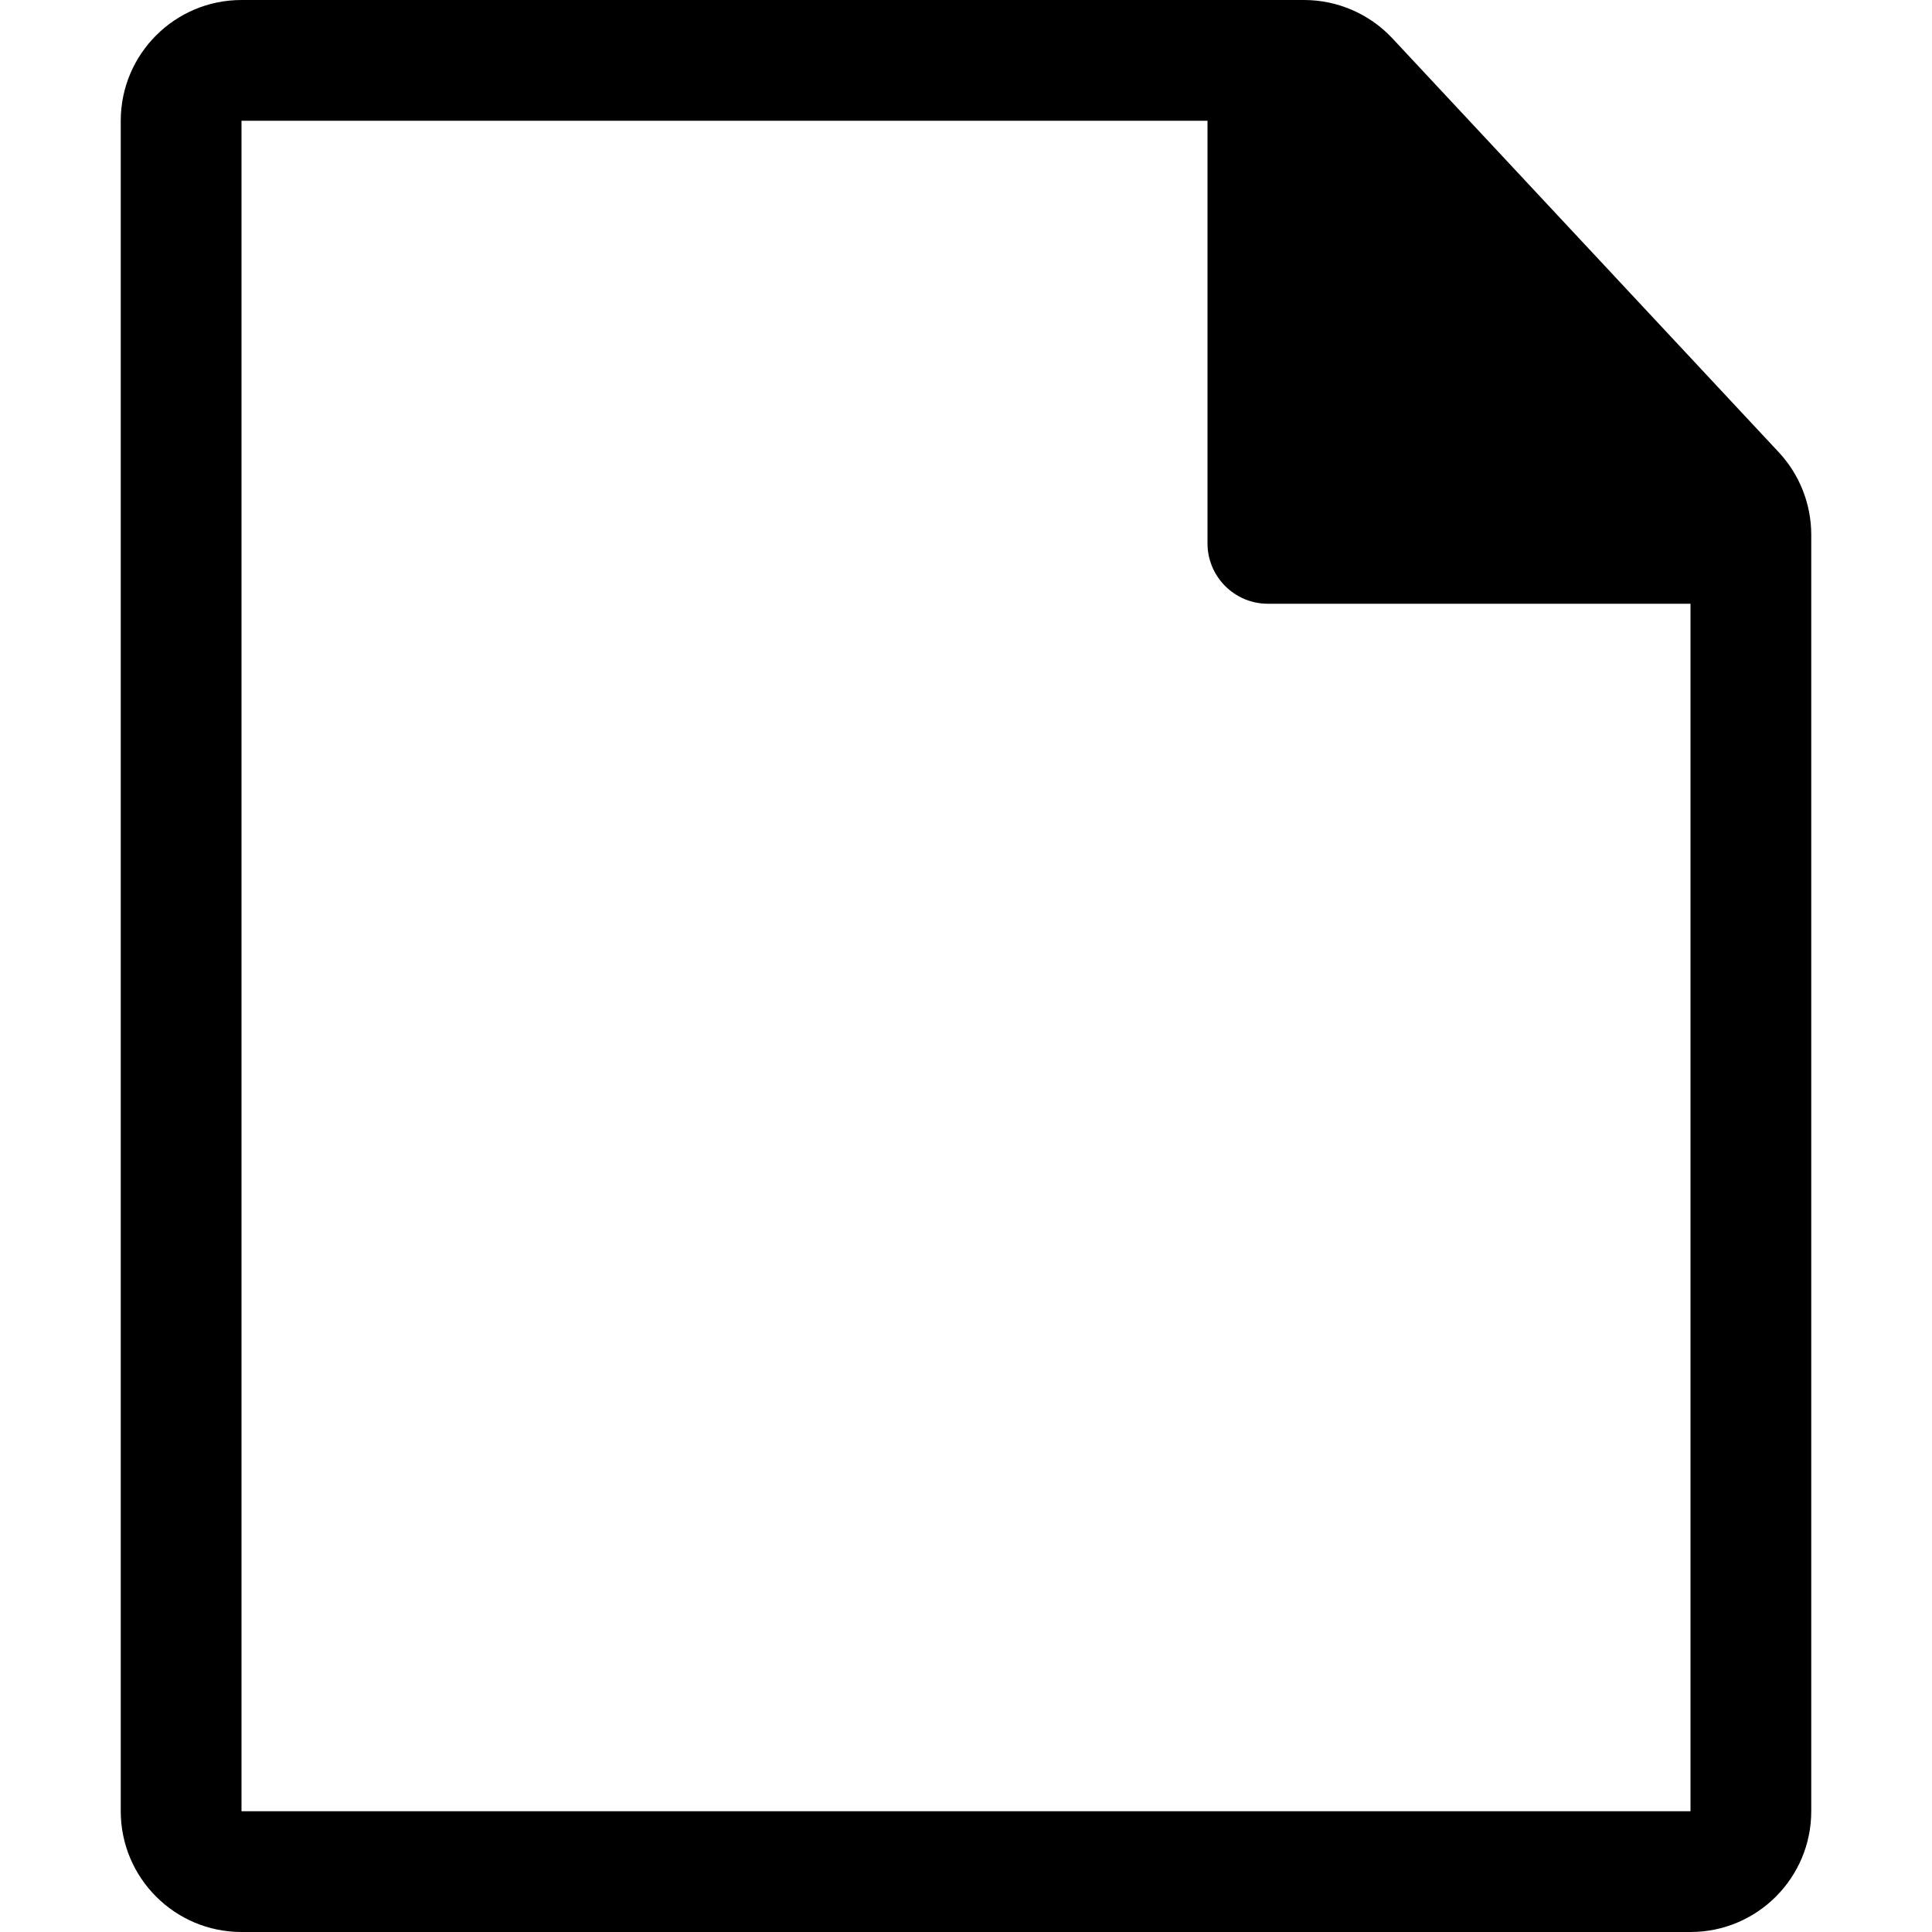
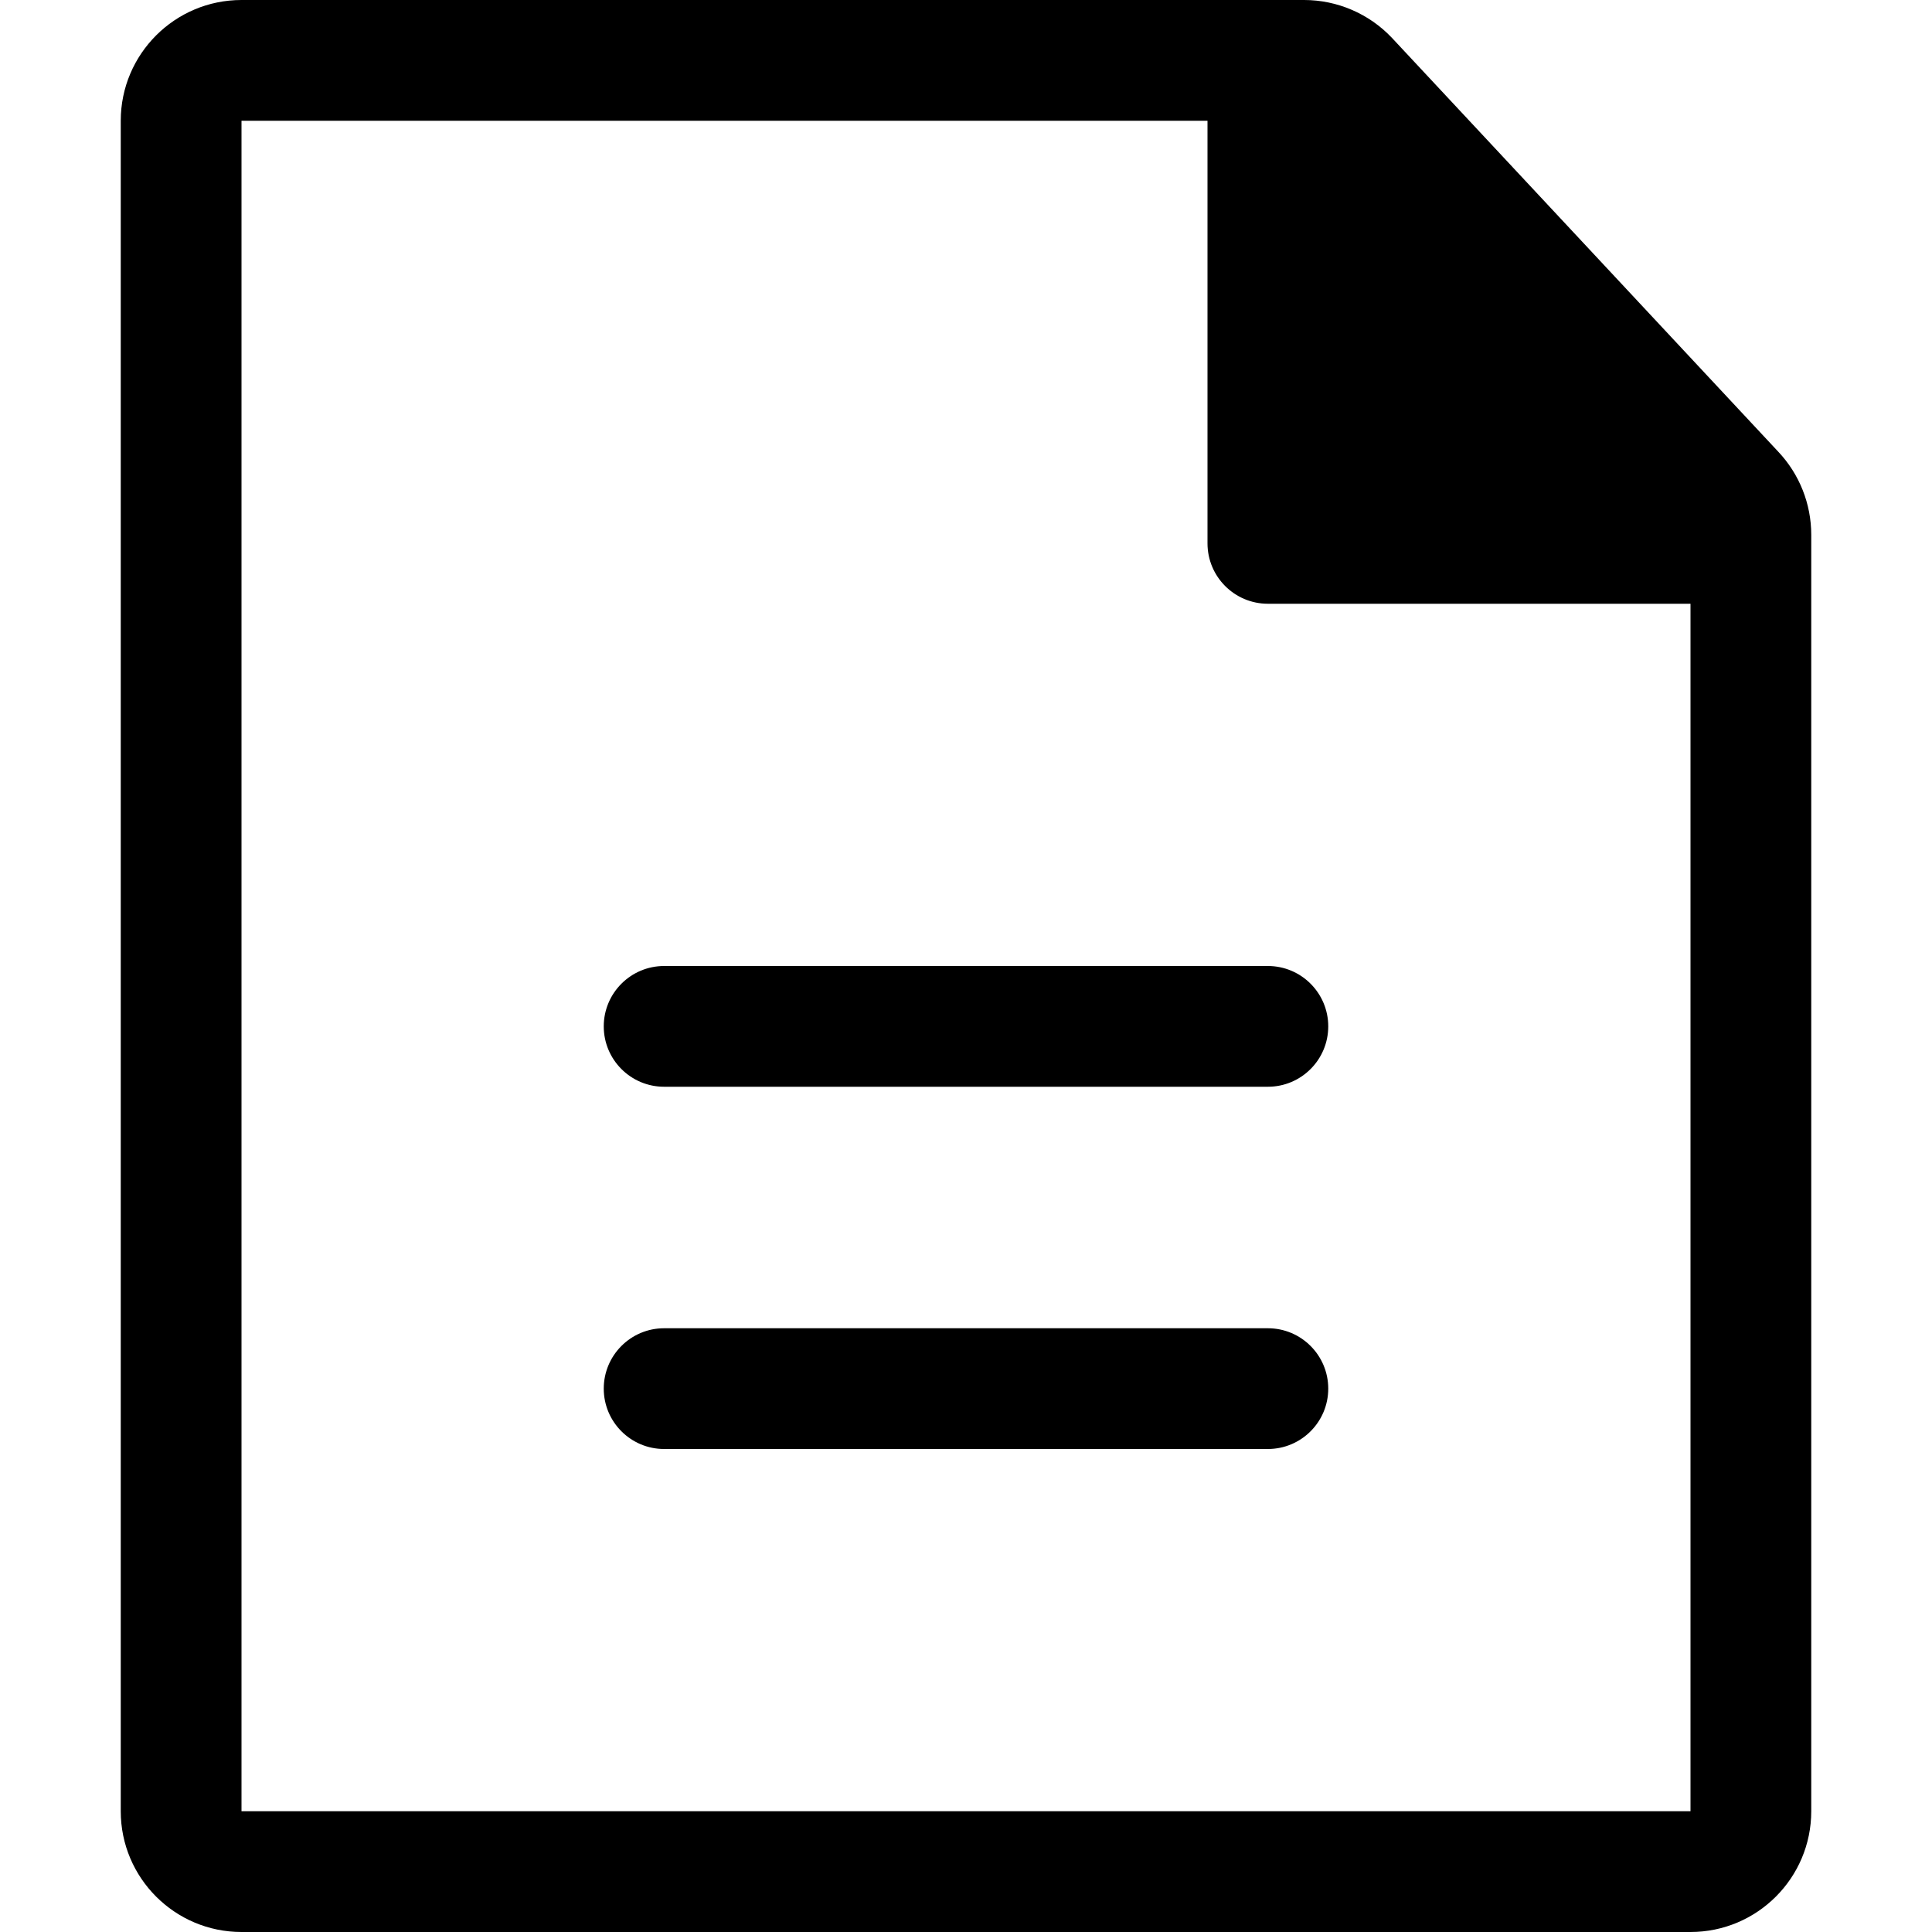
<svg xmlns="http://www.w3.org/2000/svg" width="16" height="16" viewBox="0 0 16 16">
-   <path d="M10.8,0 L2,0 C1.448,0 1,0.448 1,1 L1,15 C1,15.552 1.448,16 2,16 L14,16 C14.552,16 15,15.552 15,15 L15,4.429 C15,4.173 14.902,3.926 14.726,3.74 L11.526,0.312 C11.337,0.113 11.074,0 10.8,0 M14,5 L14,15 L2,15 L2,1 L10,1 L10,4.5 C10,4.776 10.224,5 10.5,5 L14,5 Z" />
+   <path d="M10.8,0 C11.074,0 11.337,0.113 11.526,0.312 L14.726,3.74 C14.902,3.926 15,4.173 15,4.429 L15,15 C15,15.552 14.552,16 14,16 L2,16 C1.448,16 1,15.552 1,15 L1,1 C1,0.448 1.448,0 2,0 L10.8,0 Z M14,5 L10.5,5 C10.224,5 10,4.776 10,4.5 L10,1 L2,1 L2,15 L14,15 L14,5 Z M5.5,12 C5.224,12 5,11.776 5,11.5 C5,11.224 5.224,11 5.5,11 L10.5,11 C10.776,11 11,11.224 11,11.5 C11,11.776 10.776,12 10.5,12 L5.5,12 Z M5.5,9 C5.224,9 5,8.776 5,8.5 C5,8.224 5.224,8 5.5,8 L10.5,8 C10.776,8 11,8.224 11,8.5 C11,8.776 10.776,9 10.5,9 L5.5,9 Z" />
</svg>
